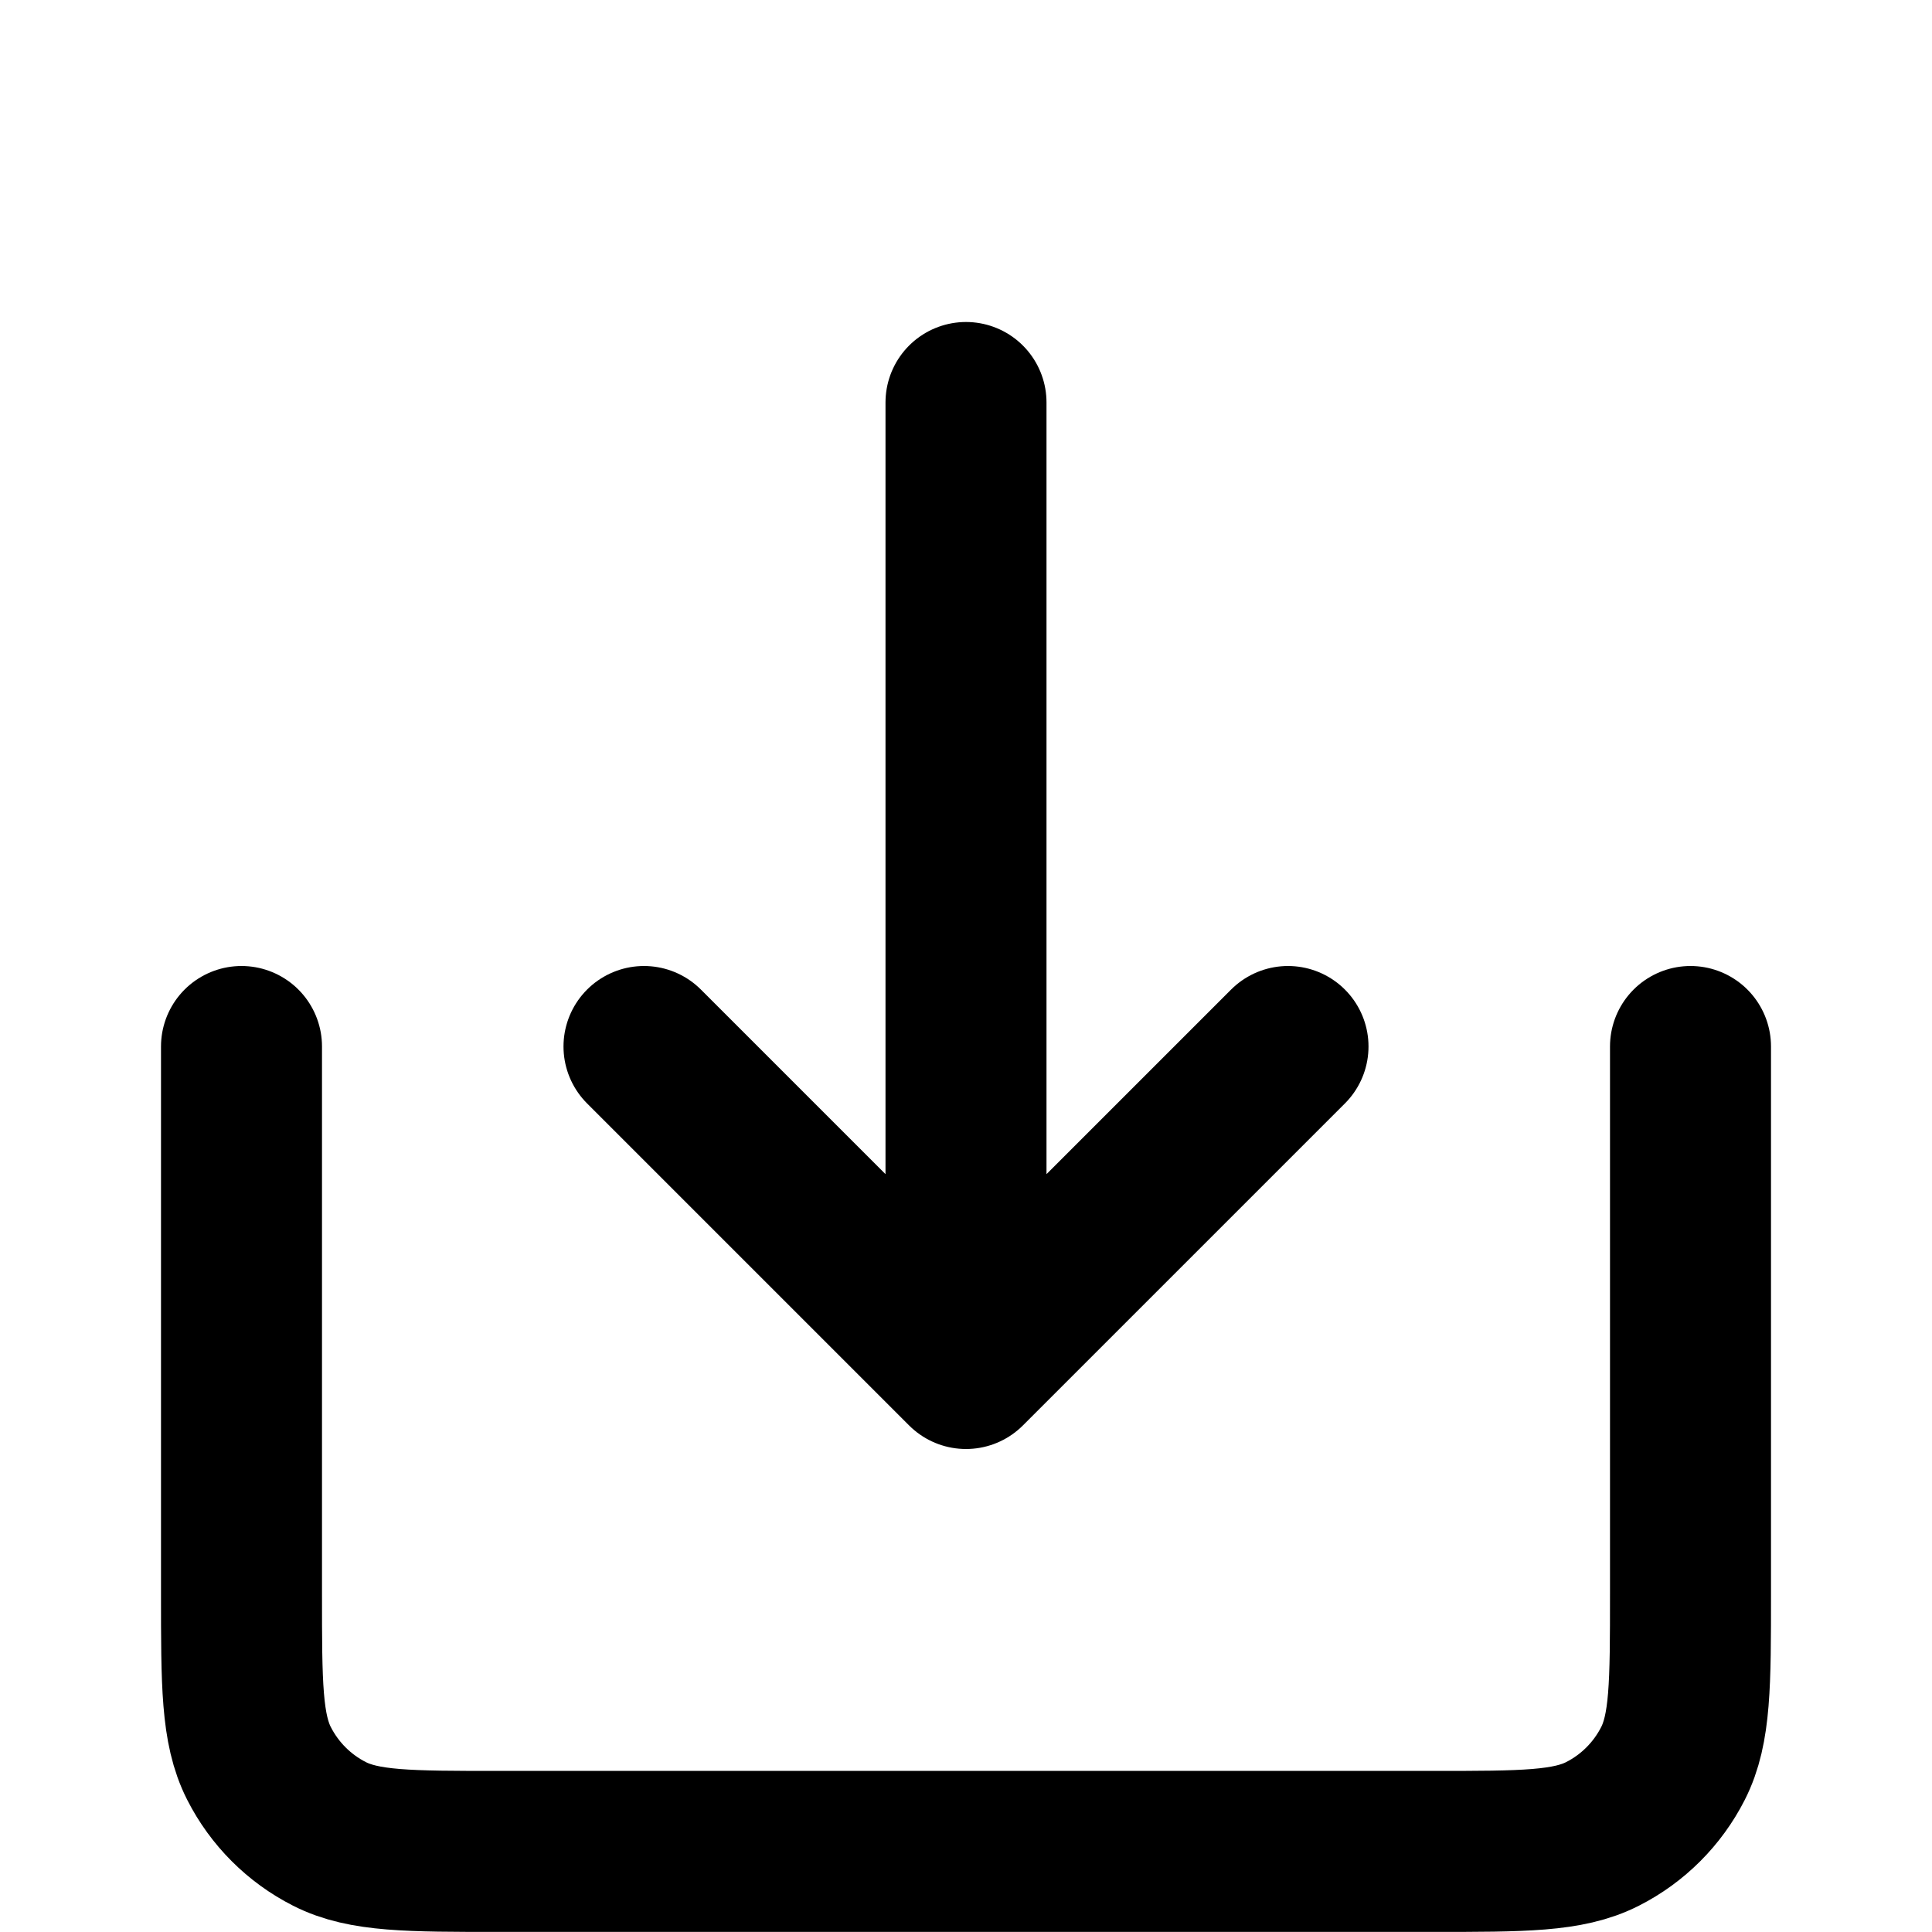
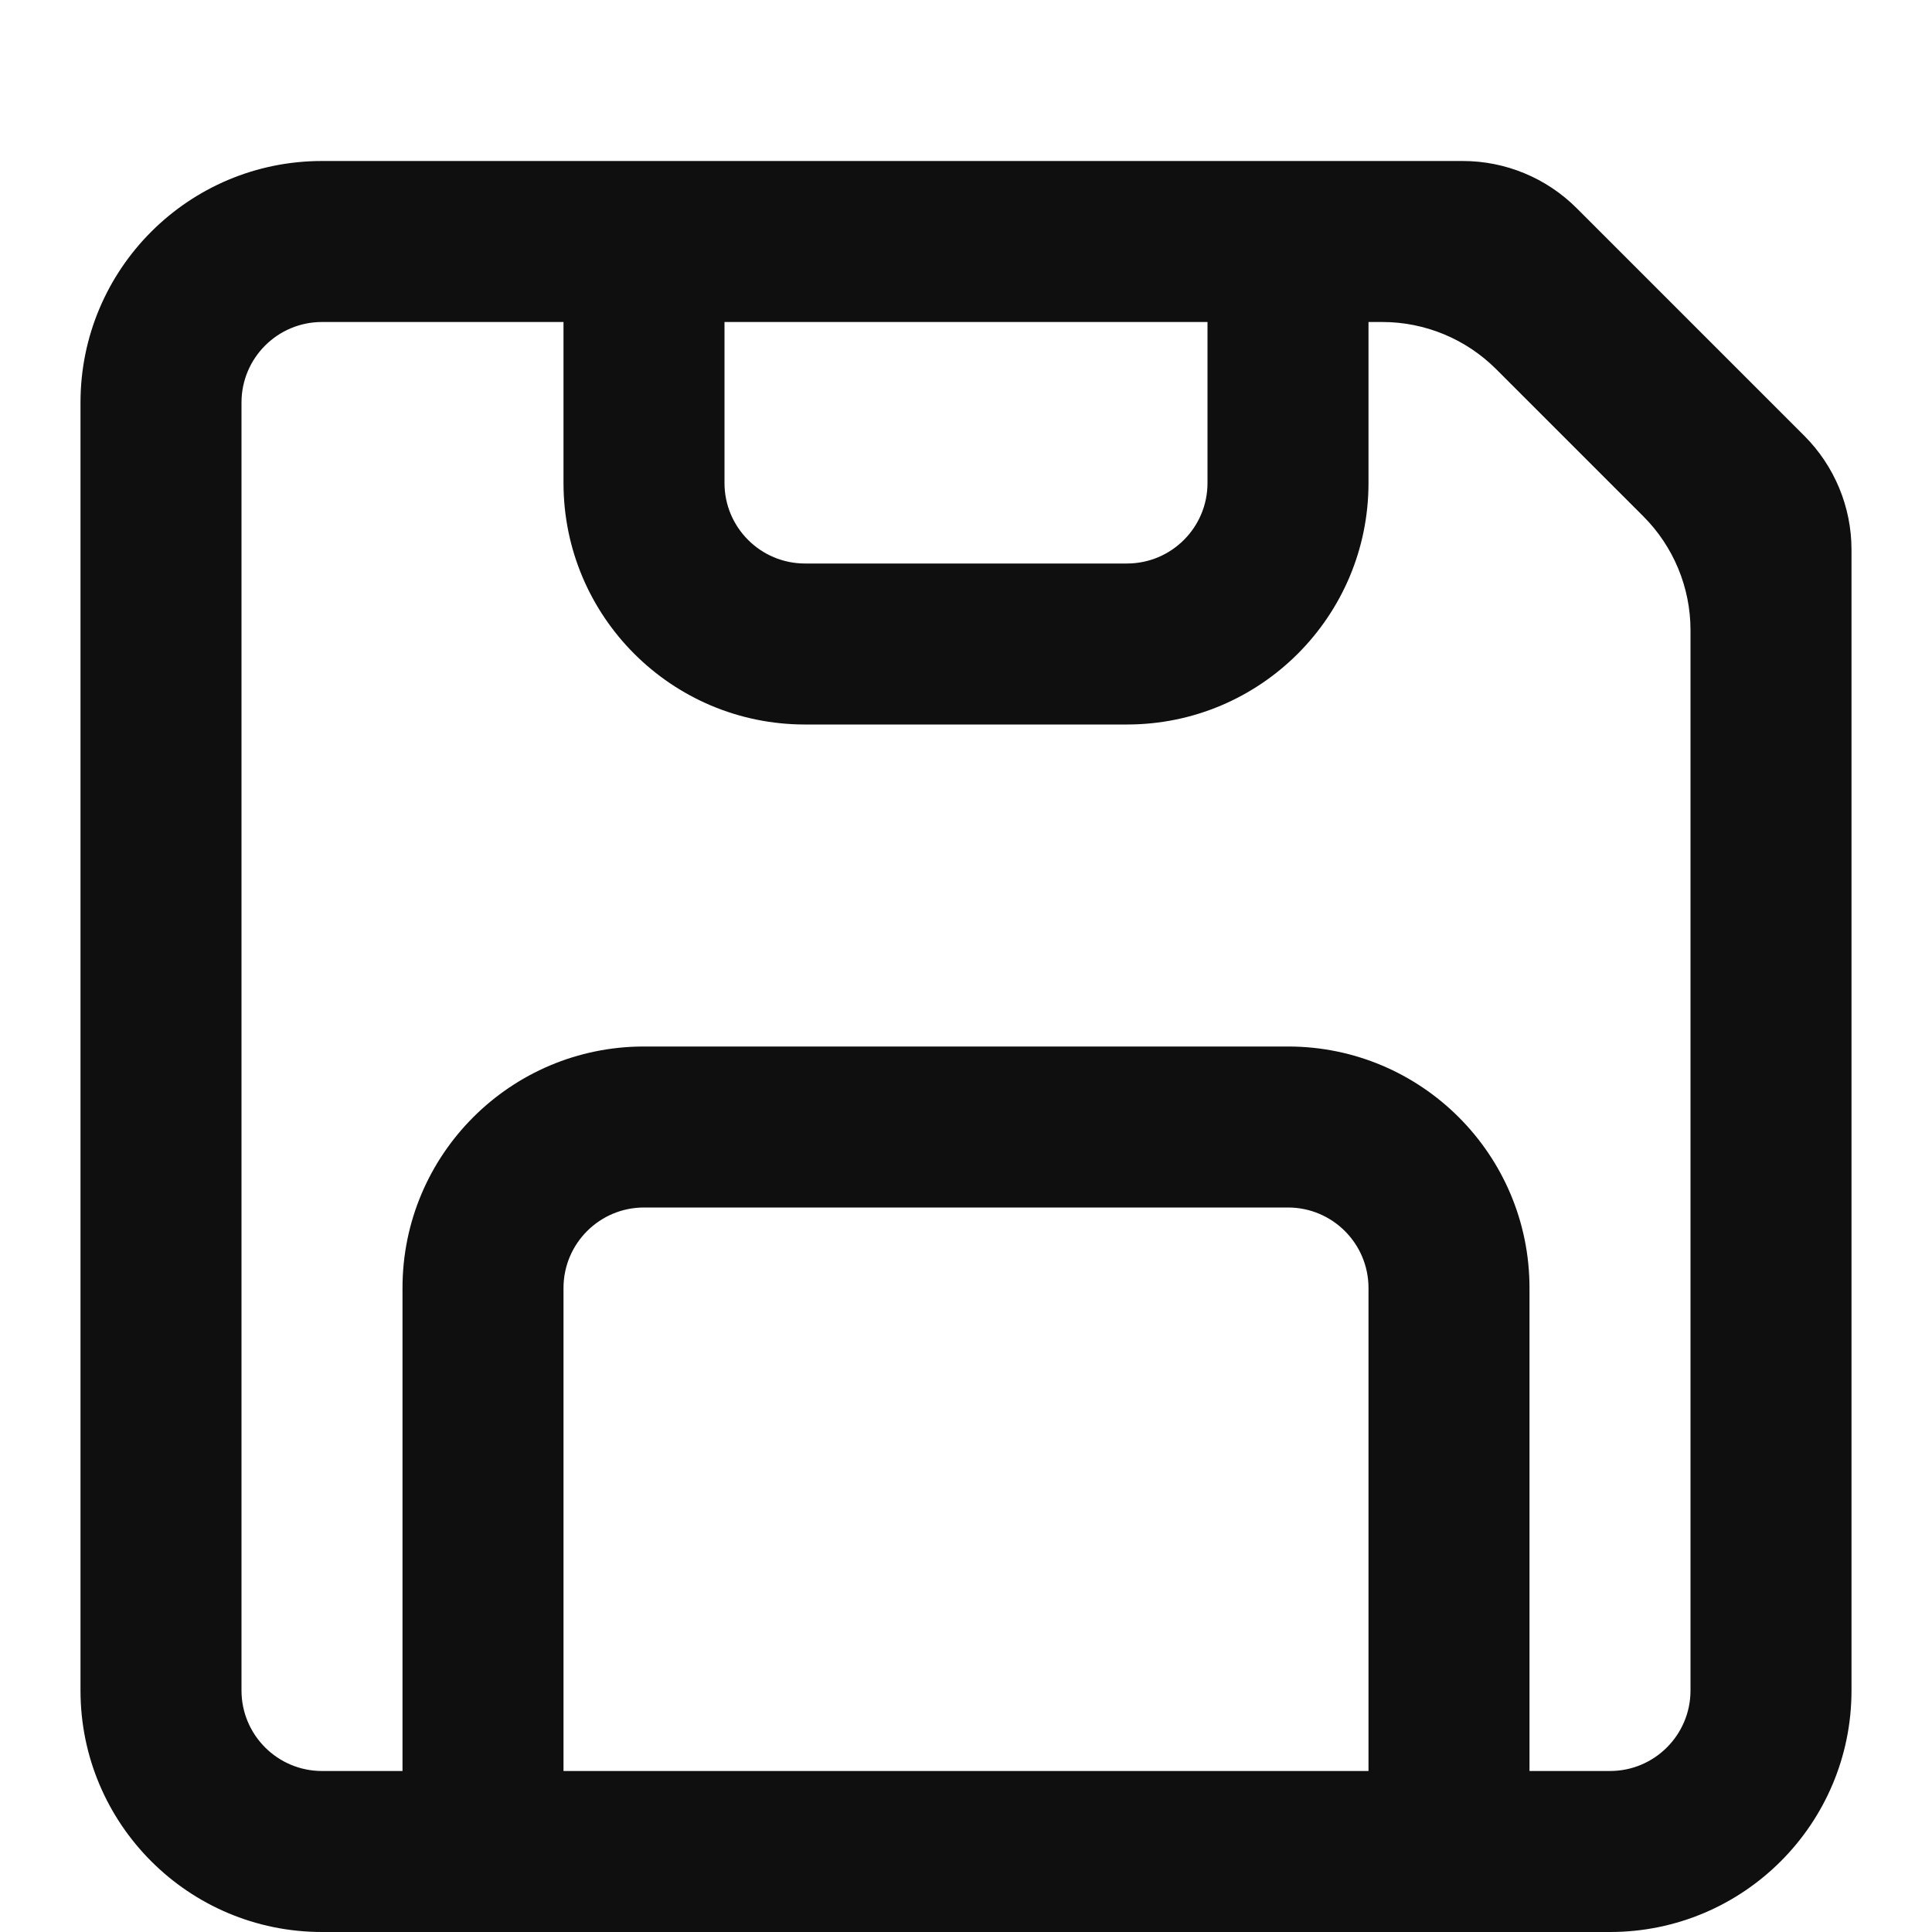
- <svg xmlns="http://www.w3.org/2000/svg" width="20px" height="20px" viewBox="0 0 24 20" fill="none">
-   <path d="M8 11L12 15M12 15L16 11M12 15V3M21 11V17.799C21 18.919 21 19.479 20.782 19.907C20.59 20.284 20.284 20.59 19.908 20.781C19.48 20.999 18.92 20.999 17.8 20.999H6.2C5.08 20.999 4.52 20.999 4.092 20.781C3.716 20.59 3.41 20.284 3.218 19.907C3 19.479 3 18.919 3 17.799V11" stroke="#000000" stroke-width="2" stroke-linecap="round" stroke-linejoin="round" />
+ <svg xmlns="http://www.w3.org/2000/svg" width="20px" height="20px" viewBox="0 0 24 22" fill="none">
+   <path fill-rule="evenodd" clip-rule="evenodd" d="M18.172 1C18.702 1 19.211 1.211 19.586 1.586L22.414 4.414C22.789 4.789 23 5.298 23 5.828V20C23 21.657 21.657 23 20 23H4C2.343 23 1 21.657 1 20V4C1 2.343 2.343 1 4 1H18.172ZM4 3C3.448 3 3 3.448 3 4V20C3 20.552 3.448 21 4 21L5 21L5 15C5 13.343 6.343 12 8 12L16 12C17.657 12 19 13.343 19 15V21H20C20.552 21 21 20.552 21 20V6.828C21 6.298 20.789 5.789 20.414 5.414L18.586 3.586C18.211 3.211 17.702 3 17.172 3H17V5C17 6.657 15.657 8 14 8H10C8.343 8 7 6.657 7 5V3H4ZM17 21V15C17 14.448 16.552 14 16 14L8 14C7.448 14 7 14.448 7 15L7 21L17 21ZM9 3H15V5C15 5.552 14.552 6 14 6H10C9.448 6 9 5.552 9 5V3Z" fill="#0F0F0F" />
</svg>
